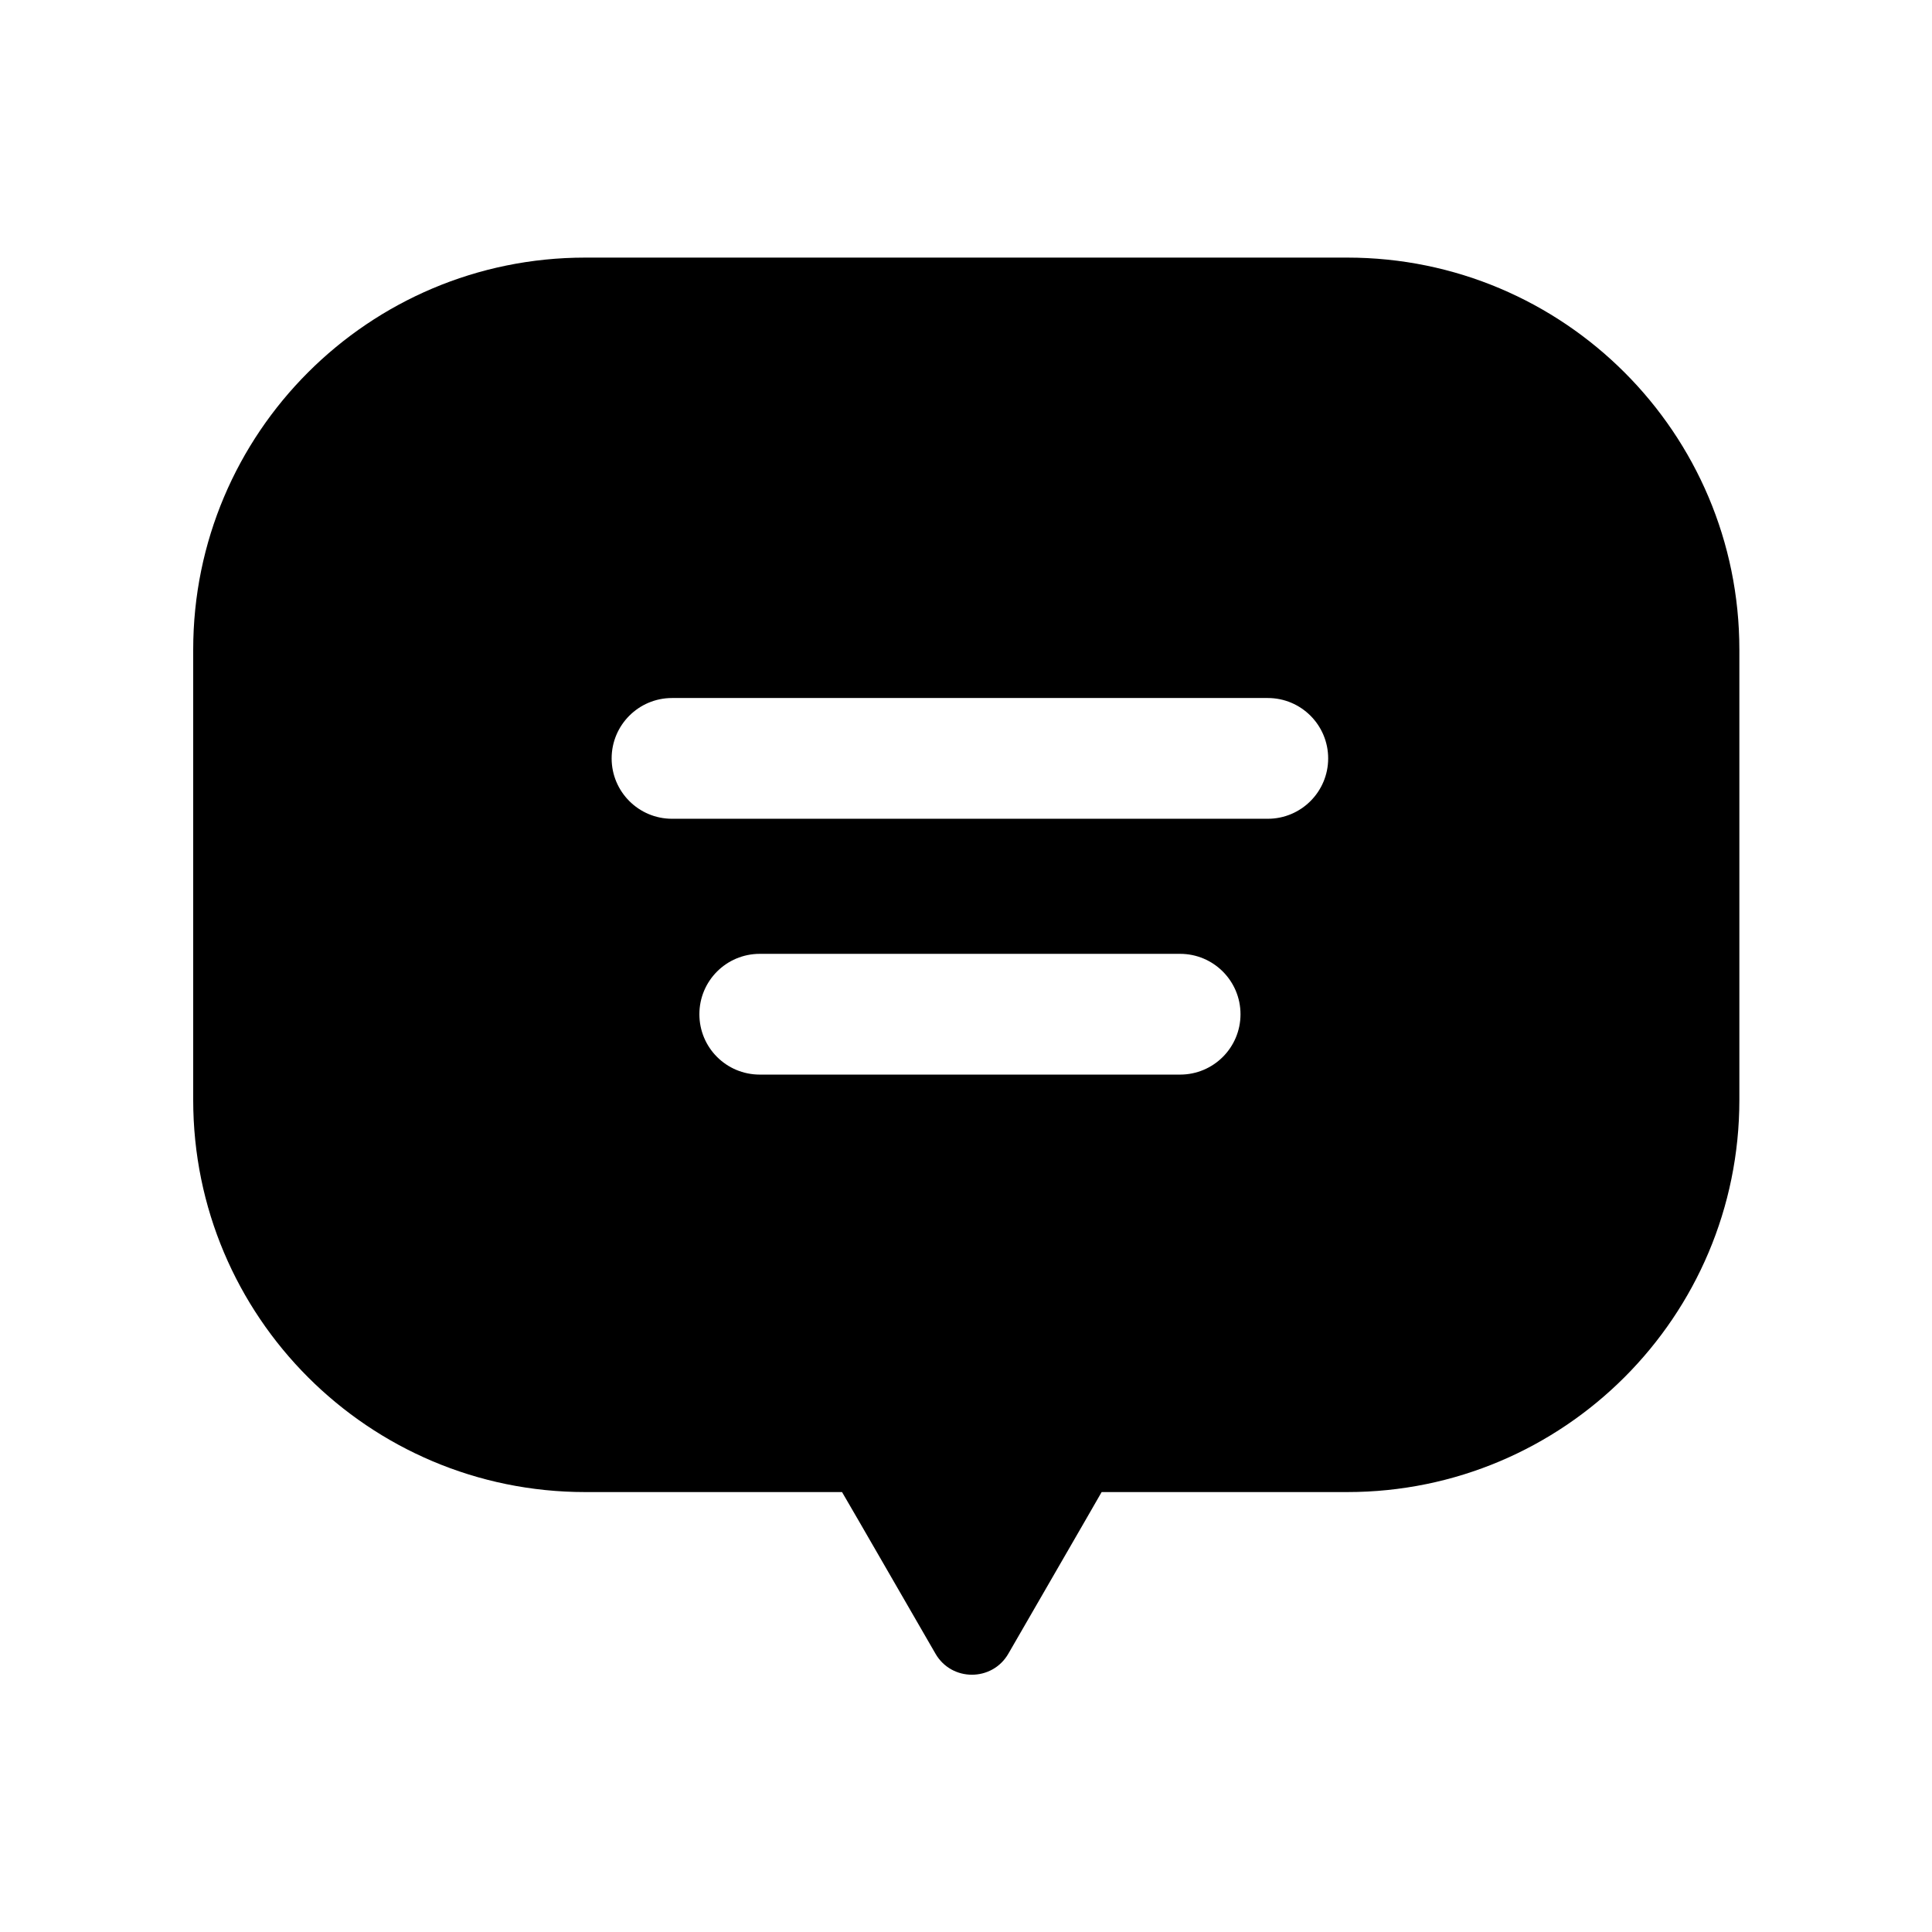
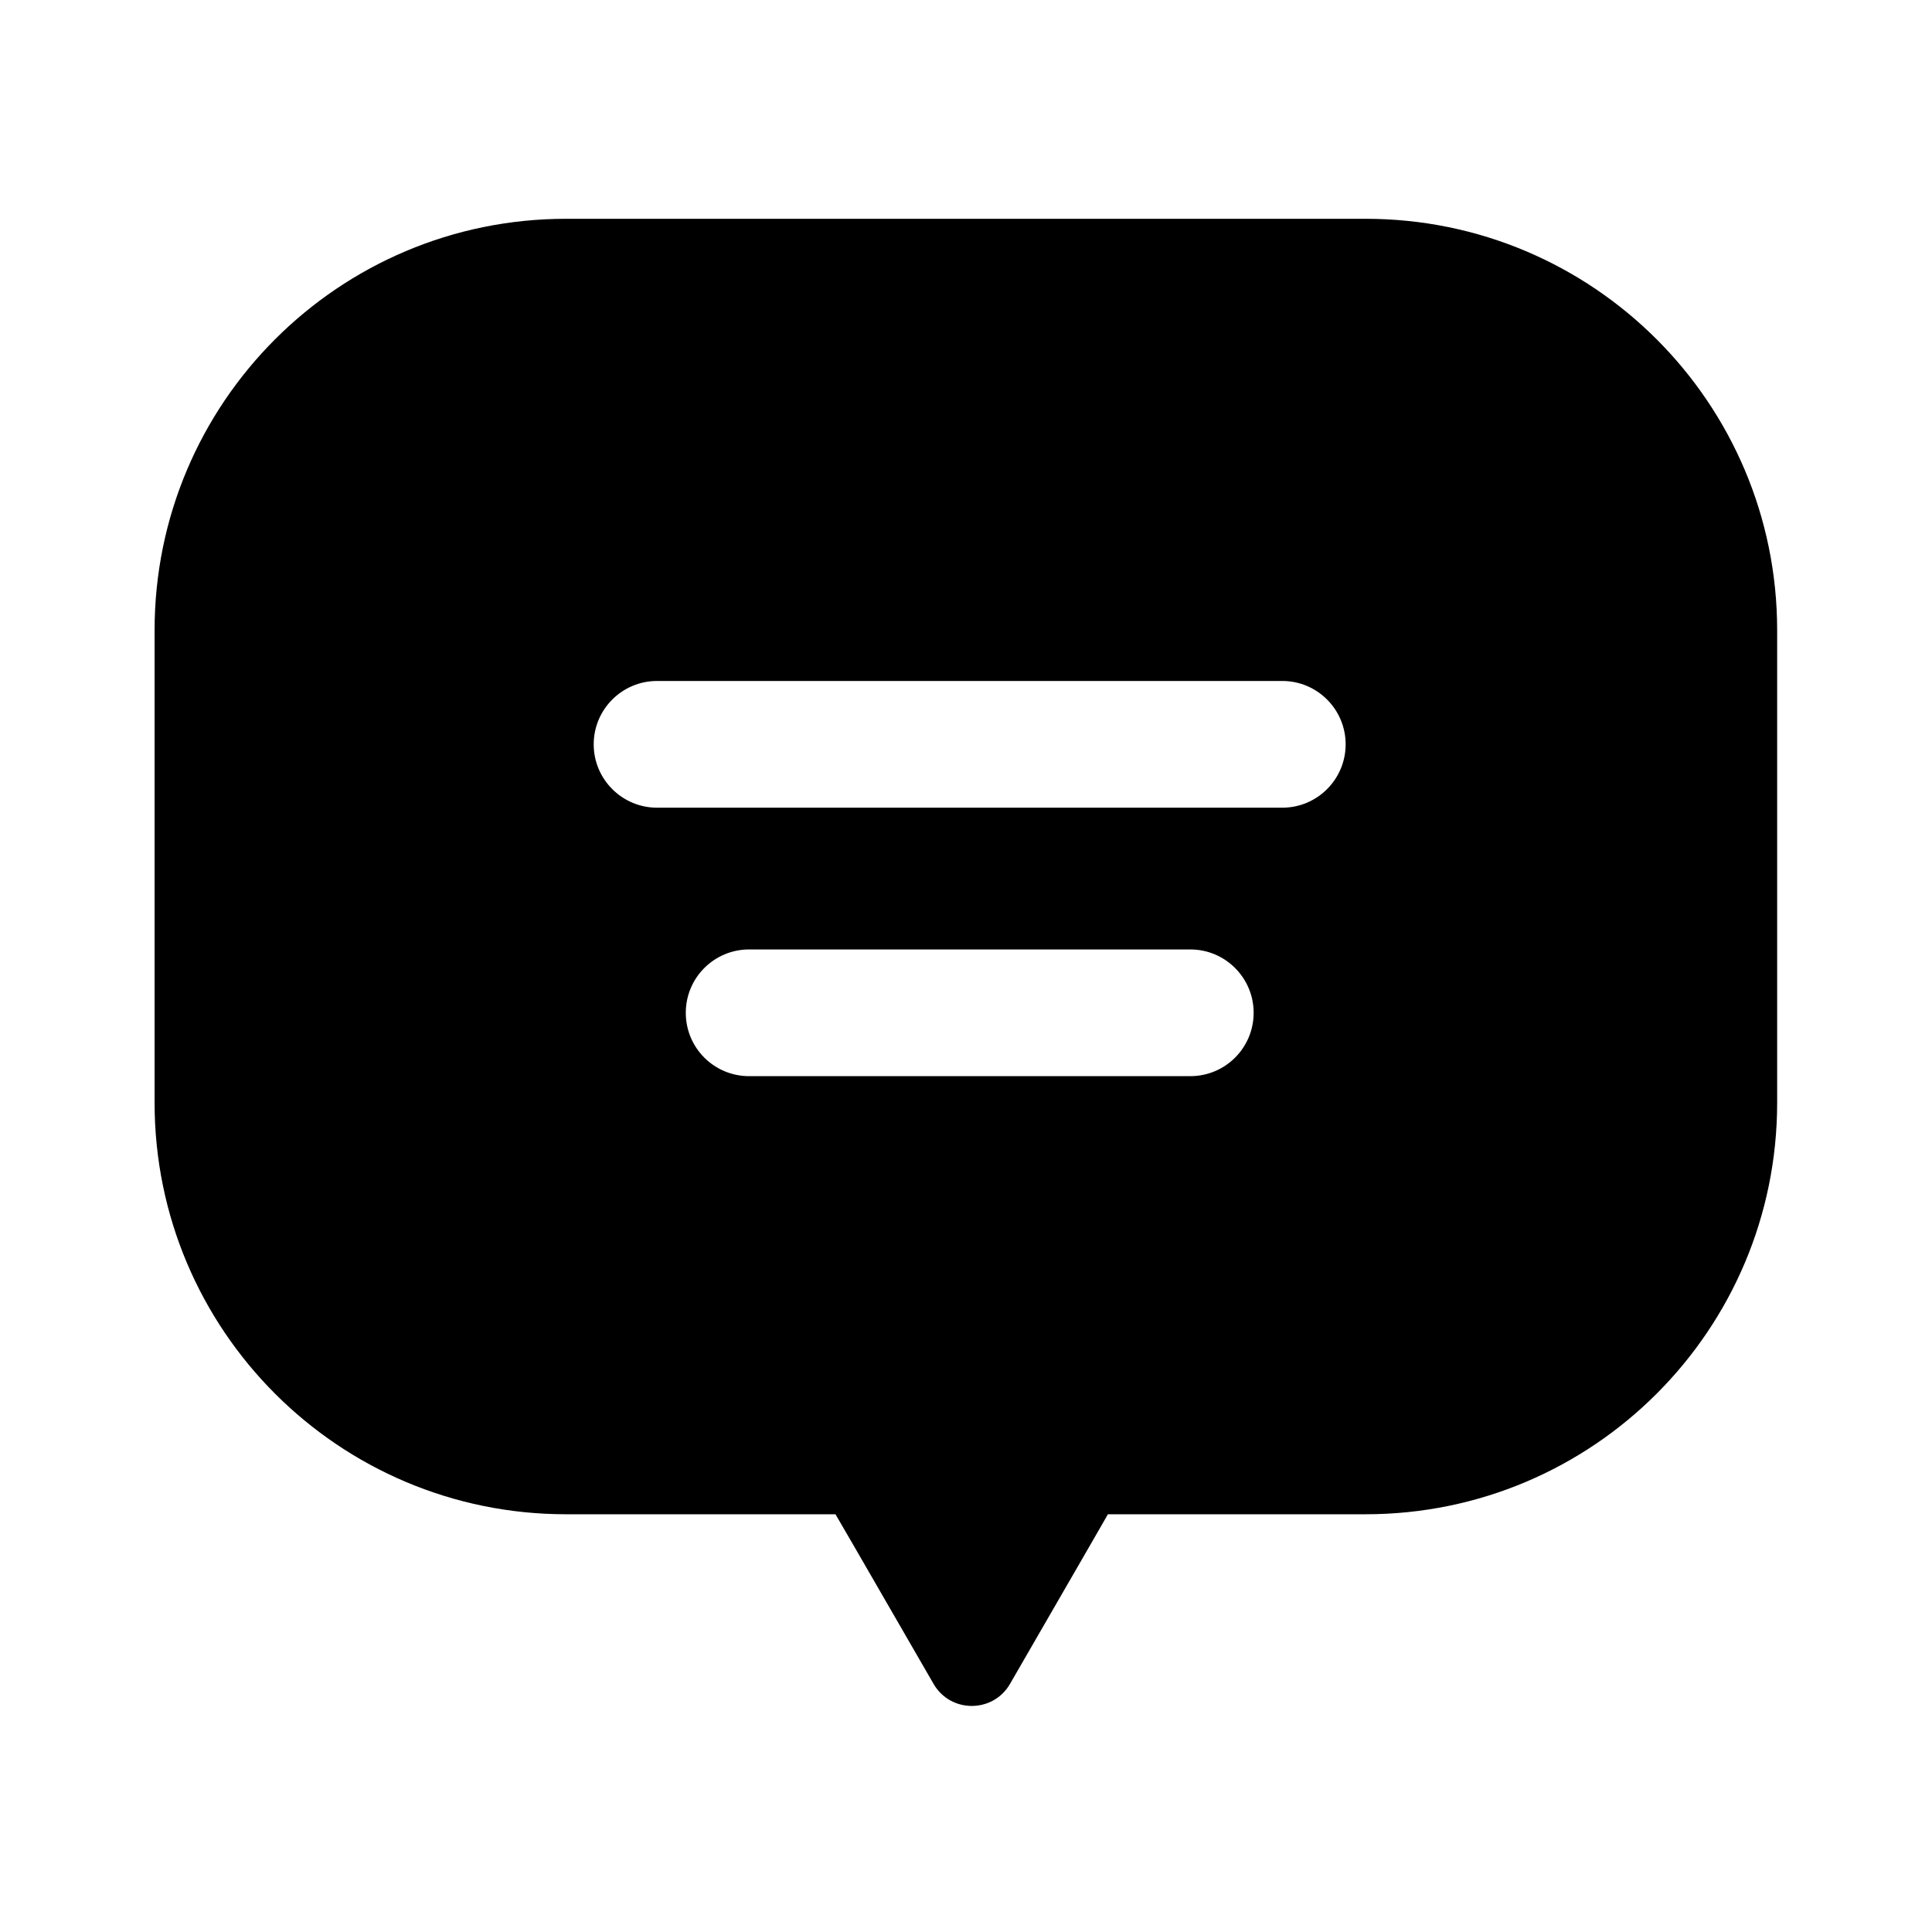
- <svg xmlns="http://www.w3.org/2000/svg" width="24" height="24" viewBox="0 0 24 24" fill="none">
+ <svg xmlns="http://www.w3.org/2000/svg" width="24" height="24" viewBox="0.57 0.61 22.87 22.87" fill="none">
  <g id="icon/bottomnavi/comunity/off">
    <path id="Combined-Shape" fill-rule="evenodd" clip-rule="evenodd" d="M16.736 3.2C19.426 3.2 21.607 5.38 21.607 8.07V13.664C21.607 16.354 19.426 18.535 16.736 18.535H13.685L13.472 18.905L12.526 20.543C12.325 20.891 11.822 20.891 11.621 20.543L10.675 18.905L10.46 18.535H7.27C4.58 18.535 2.4 16.354 2.4 13.664V8.07C2.4 5.38 4.58 3.2 7.27 3.2H16.736ZM14.66 11.849H9.438C9.023 11.849 8.688 12.185 8.688 12.599C8.688 13.014 9.023 13.349 9.438 13.349H14.66C15.074 13.349 15.41 13.014 15.41 12.599C15.41 12.185 15.074 11.849 14.66 11.849ZM15.749 8.671H8.348C7.934 8.671 7.598 9.007 7.598 9.421C7.598 9.835 7.934 10.171 8.348 10.171H15.749C16.163 10.171 16.499 9.835 16.499 9.421C16.499 9.007 16.163 8.671 15.749 8.671Z" fill="currentColor" />
  </g>
</svg>
